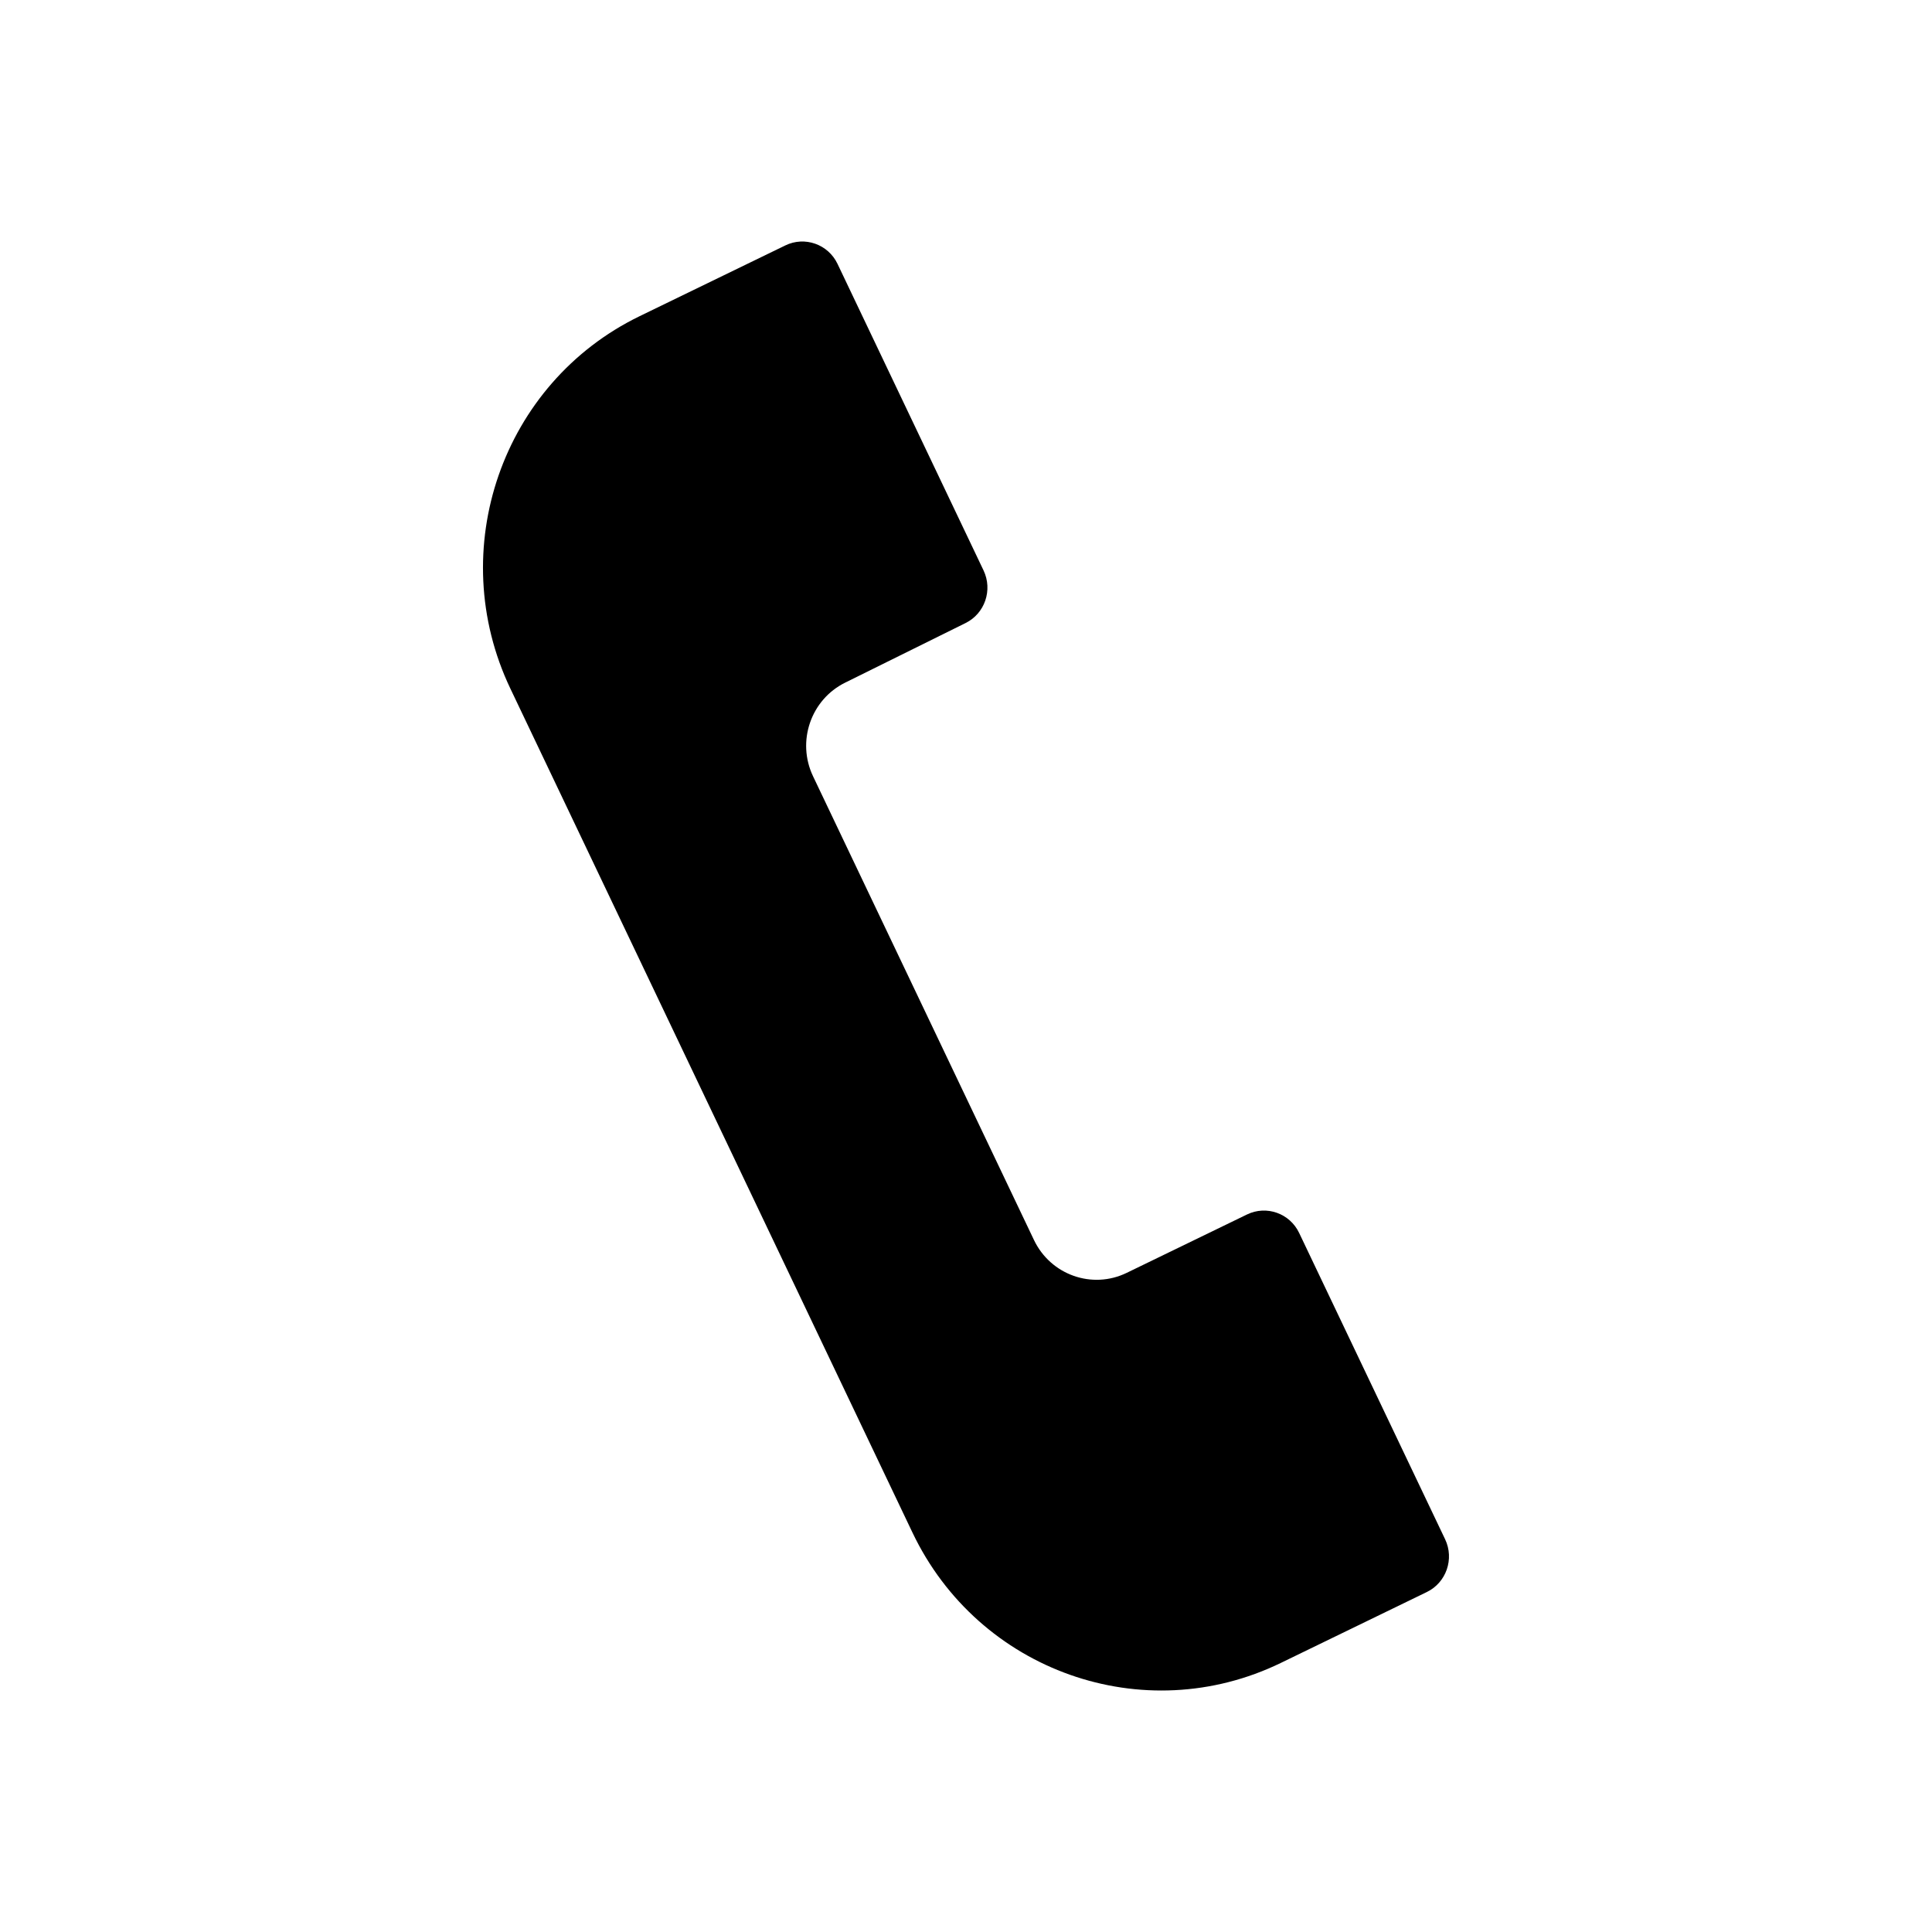
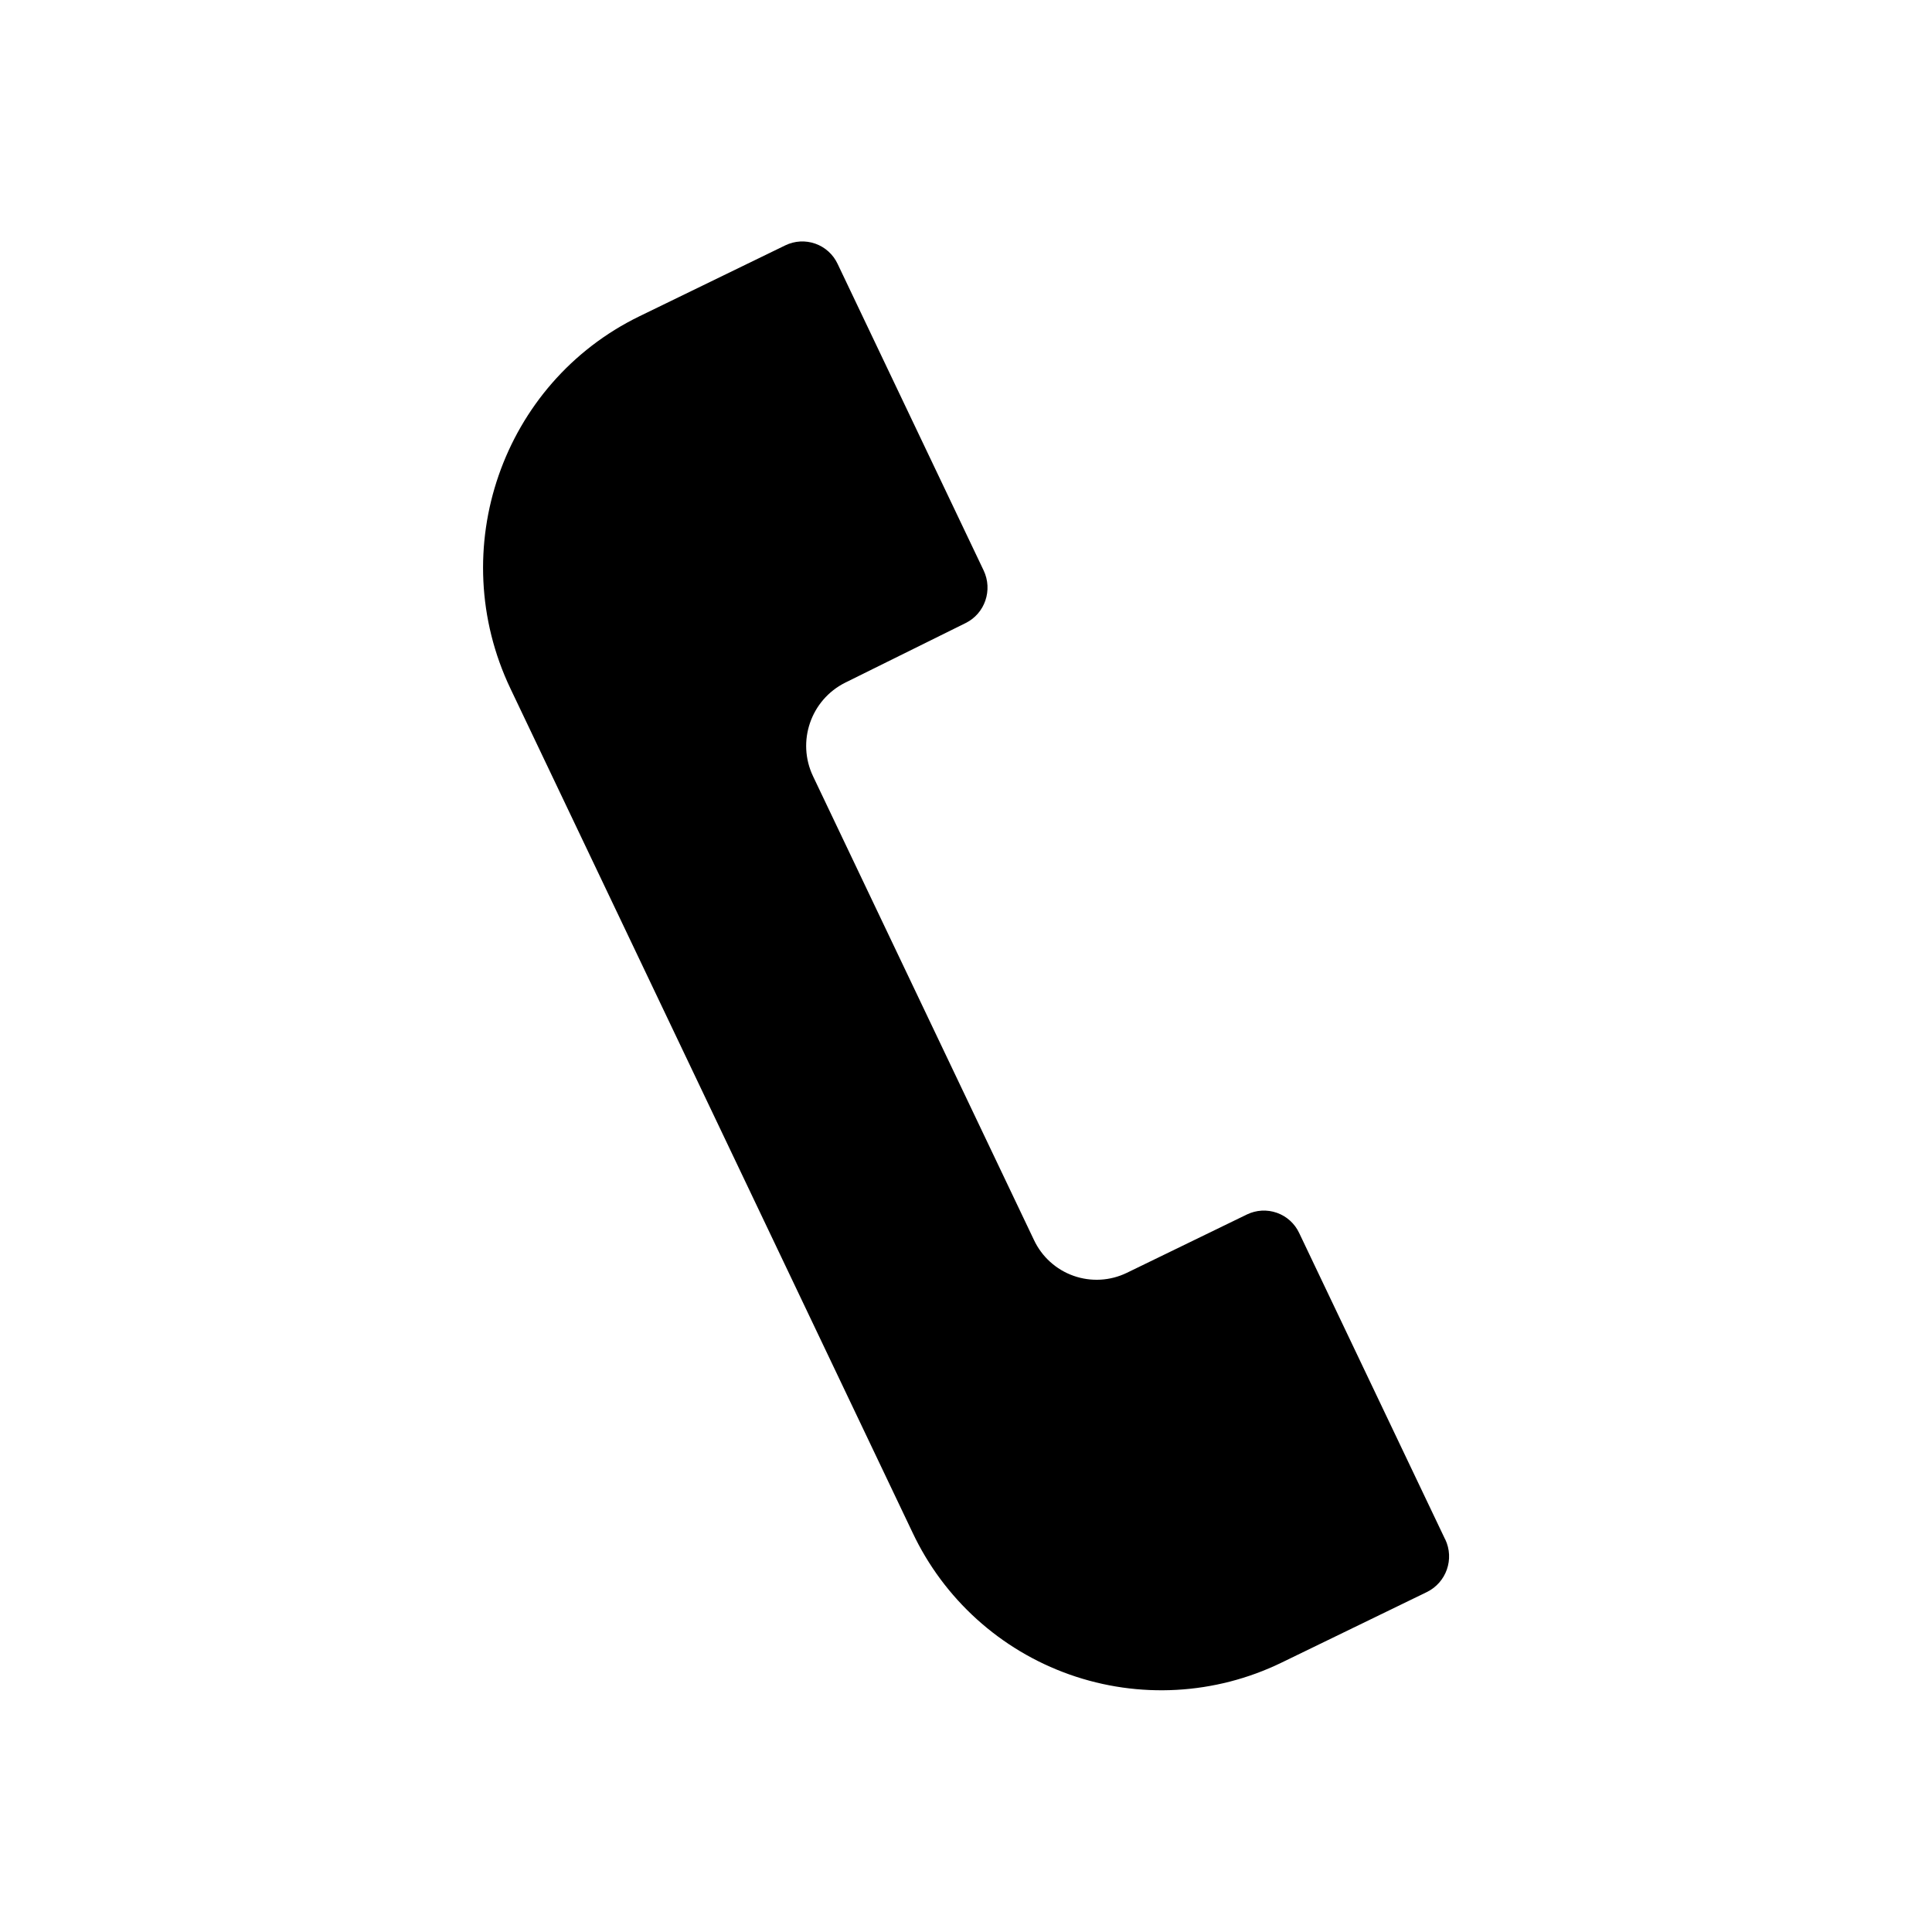
- <svg xmlns="http://www.w3.org/2000/svg" width="24px" height="24px" viewBox="0 0 24 24" version="1.1">
-   <defs />
-   <g id="Icons" stroke="none" stroke-width="1" fill="none" fill-rule="evenodd">
-     <g id="icon_call_solid">
-       <rect id="Rectangle" fill="#FFFFFF" x="0" y="0" width="24" height="24" />
-       <path d="M17.952,19.122 L16.139,15.317 C16.023,15.072 15.732,14.969 15.49,15.087 L13.998,15.811 C13.568,16.021 13.051,15.838 12.844,15.403 L10.1,9.643 C9.894,9.211 10.072,8.691 10.499,8.48 L11.994,7.74 C12.234,7.622 12.334,7.33 12.218,7.086 L10.404,3.278 C10.288,3.034 9.997,2.931 9.755,3.049 L7.945,3.928 C6.237,4.758 5.518,6.829 6.34,8.554 L11.334,19.036 C12.155,20.761 14.206,21.487 15.914,20.656 L17.724,19.777 C17.966,19.66 18.068,19.366 17.952,19.122" id="Fill-81" fill="#000000" />
-     </g>
+ <svg xmlns="http://www.w3.org/2000/svg" width="24" height="24">
+   <g fill="none" fill-rule="evenodd">
+     <path fill="#FFF" d="M0 0h24v24H0z" />
+     <path d="M17.952 19.122l-1.813-3.805a.484.484 0 0 0-.65-.23l-1.49.724a.86.86 0 0 1-1.155-.408L10.1 9.643a.878.878 0 0 1 .4-1.163l1.495-.74c.24-.118.34-.41.224-.654l-1.814-3.808a.484.484 0 0 0-.65-.23l-1.81.88c-1.707.83-2.426 2.9-1.604 4.626l4.994 10.482a3.417 3.417 0 0 0 4.58 1.62l1.81-.879a.493.493 0 0 0 .228-.655" fill="#000" />
  </g>
</svg>
